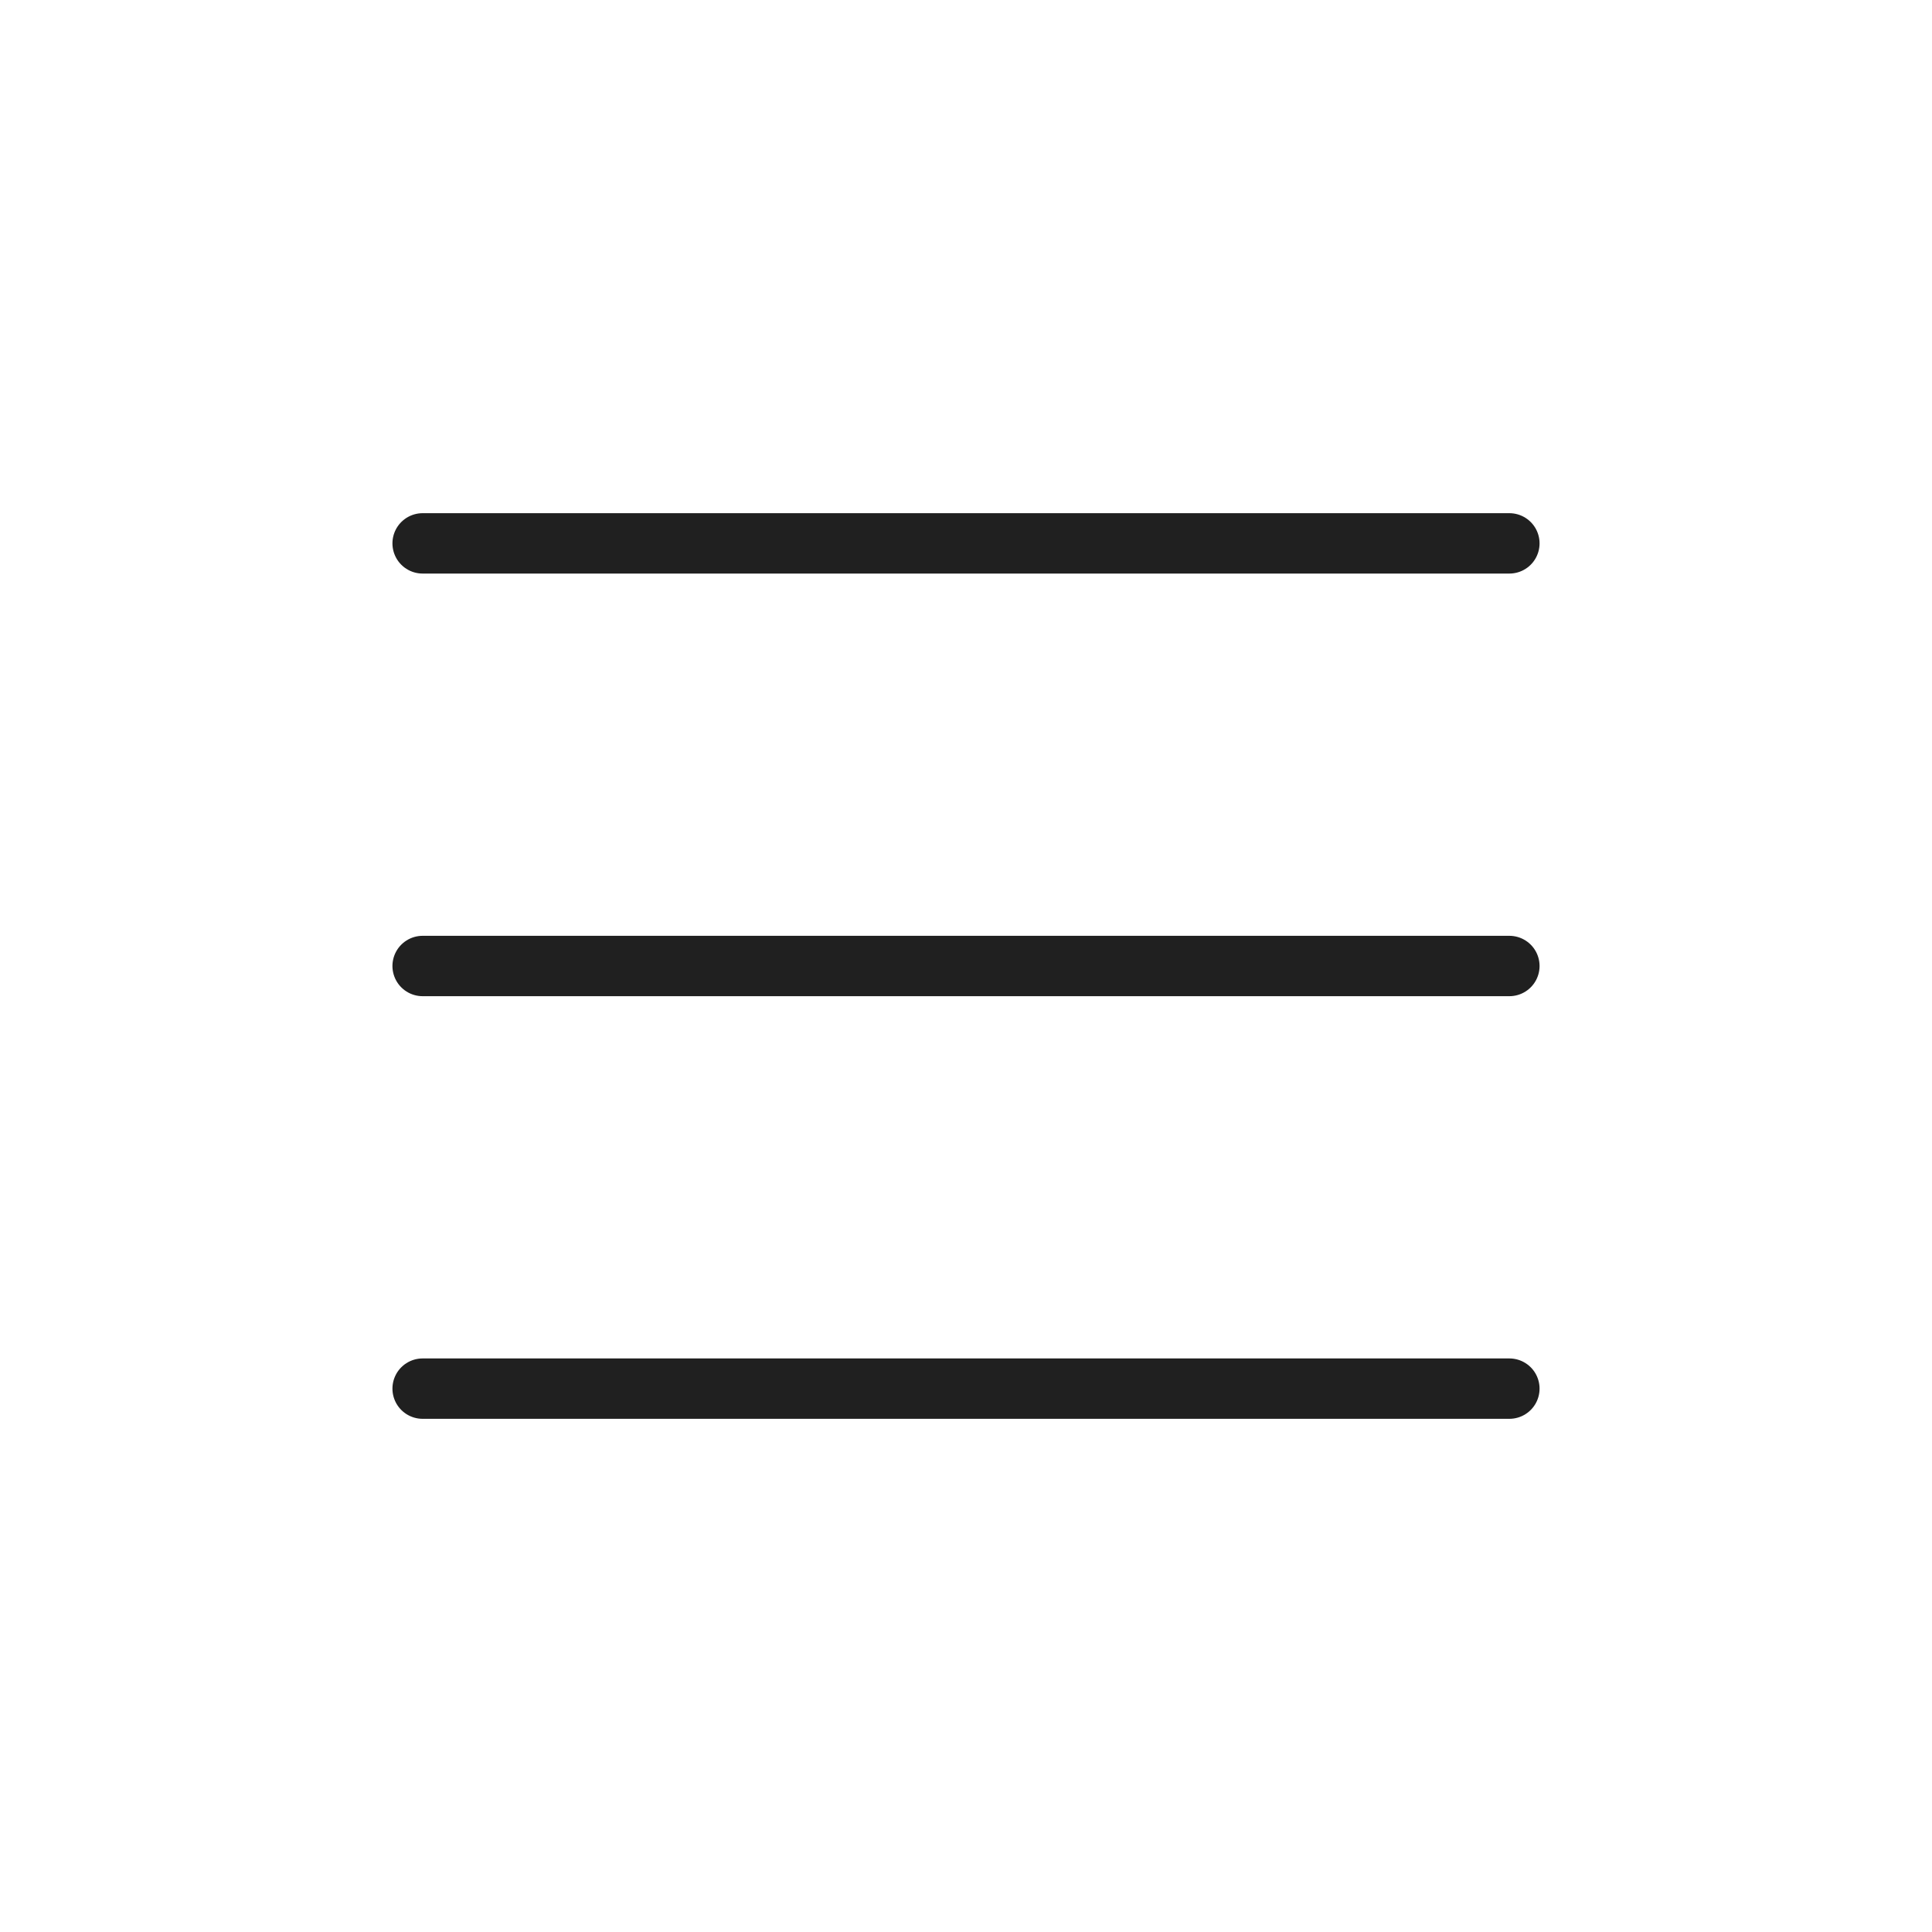
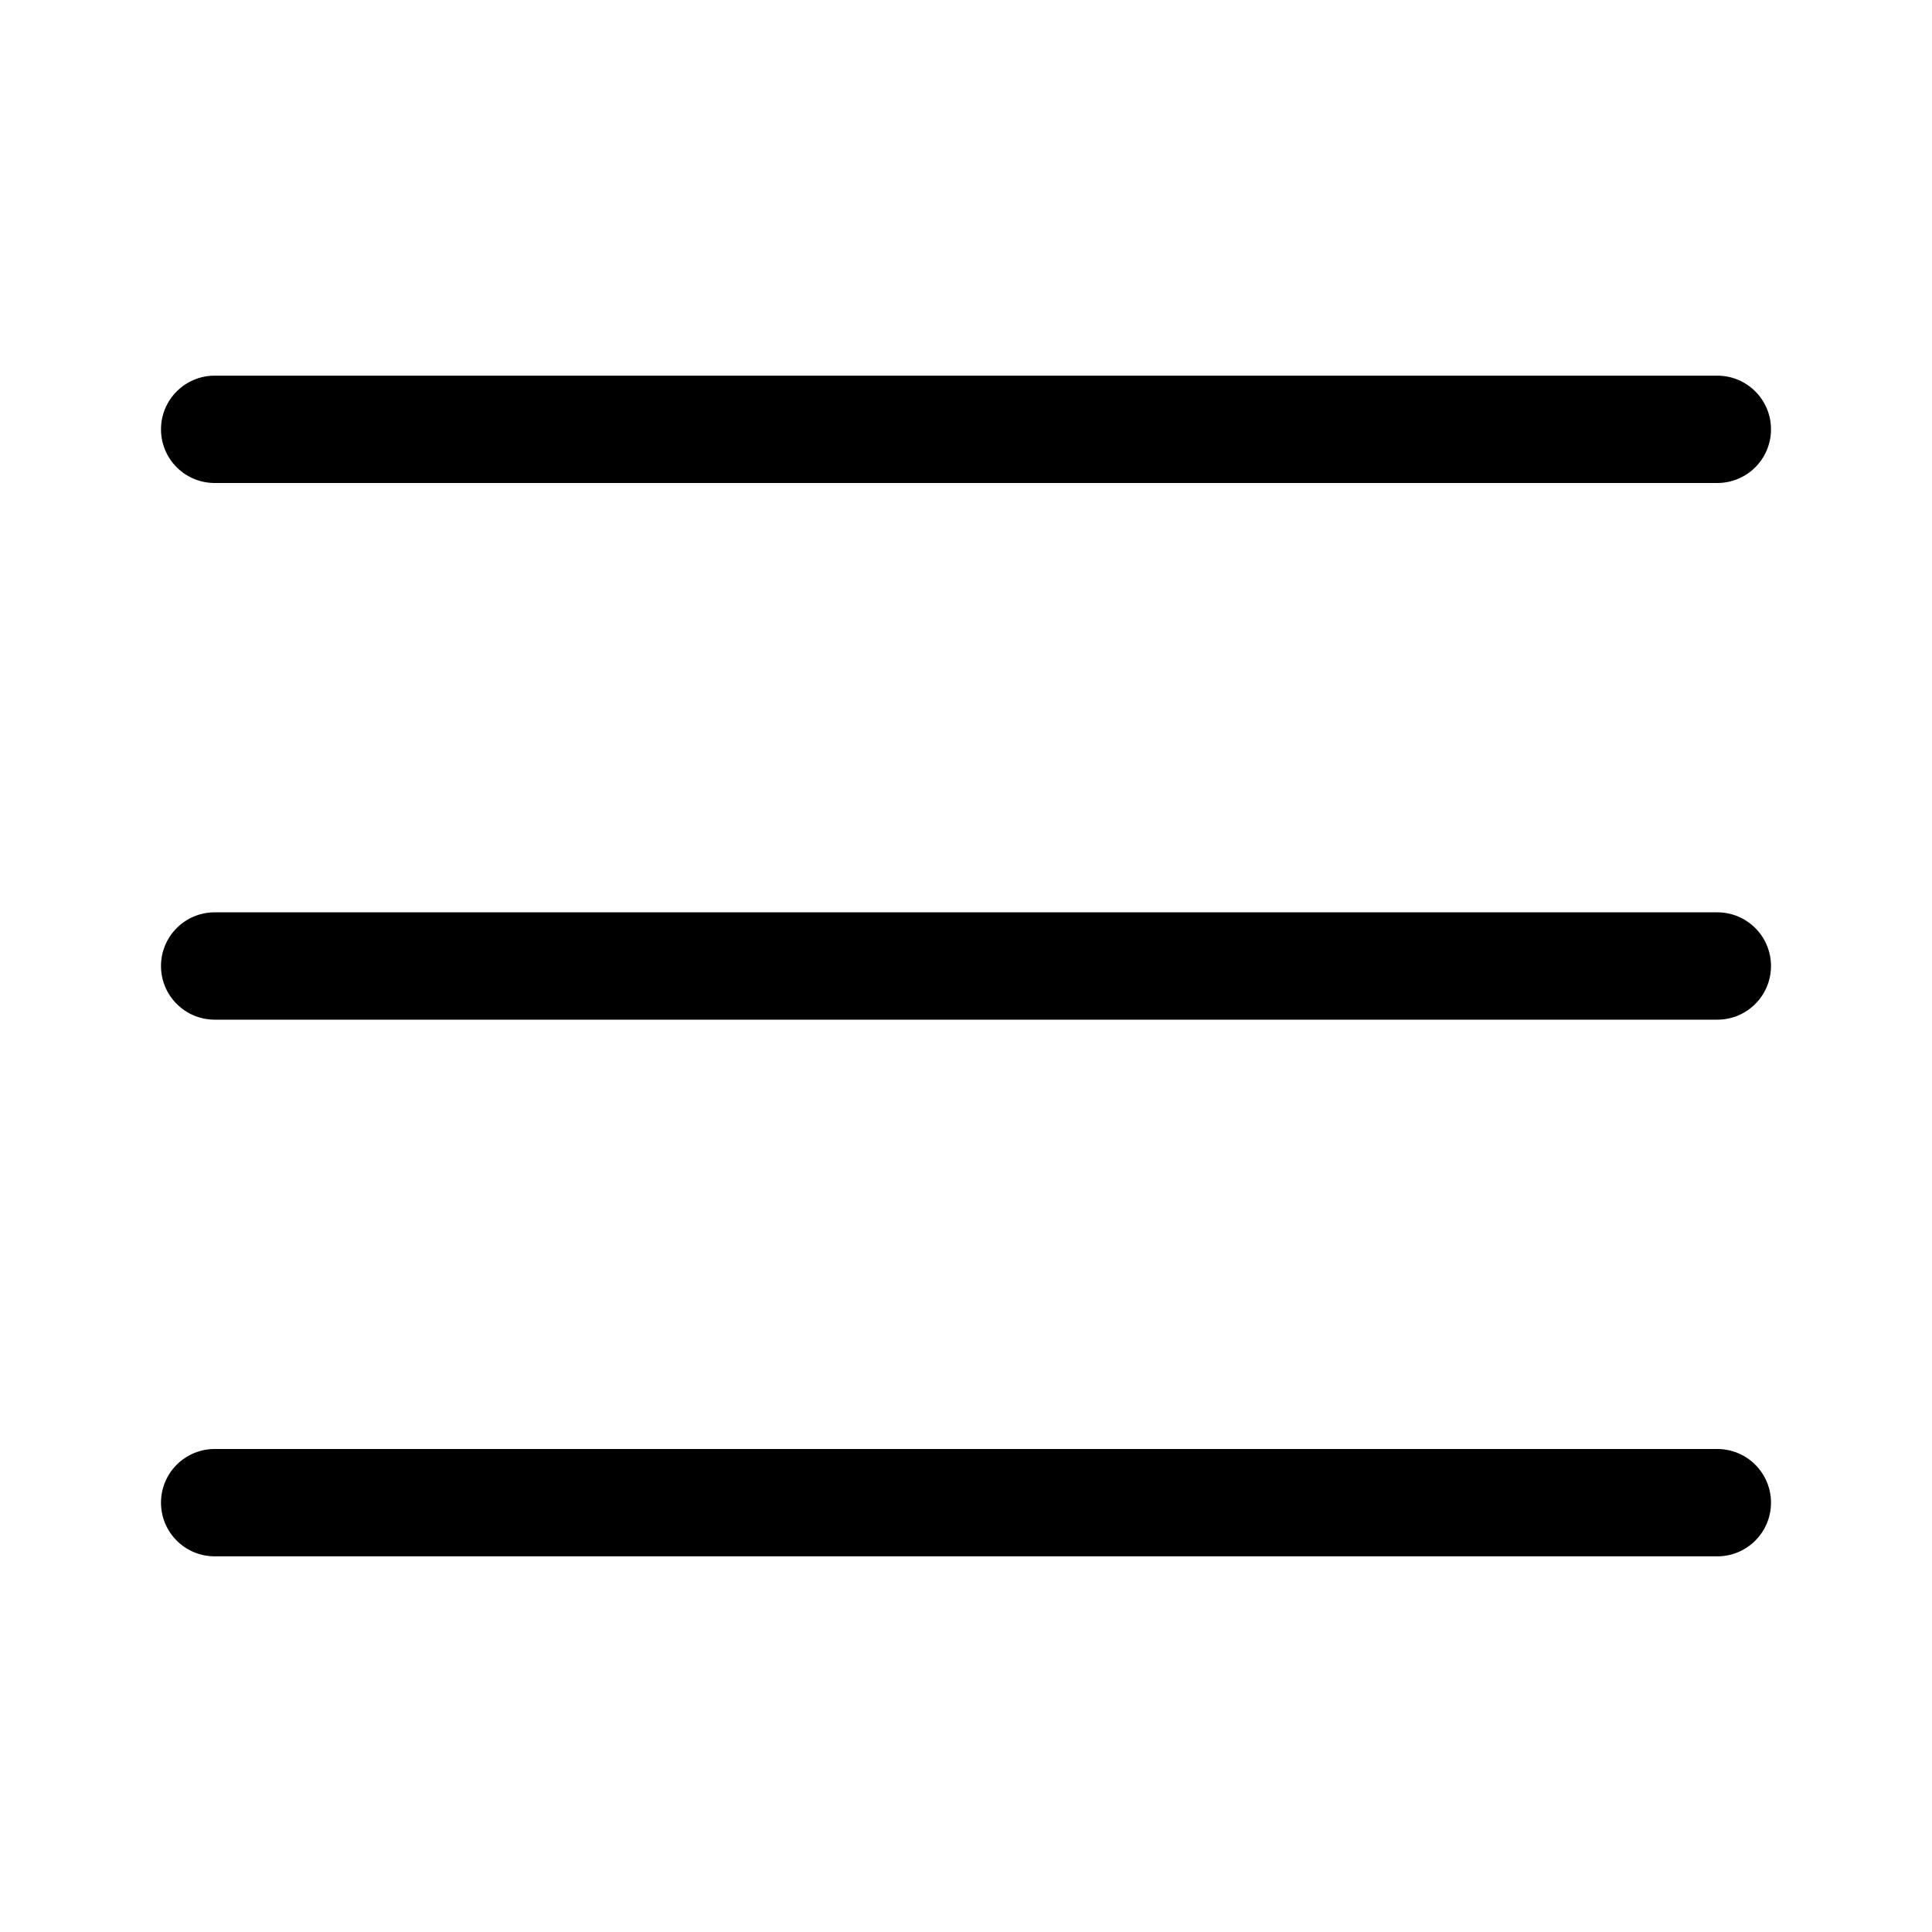
- <svg xmlns="http://www.w3.org/2000/svg" height="64" width="64" preserveaspectratio="none" aria-labelledby="title" aria-describedby="desc" role="img">
-   <path data-name="layer2" fill="none" stroke="#202020" stroke-miterlimit="10" stroke-width="2" d="M14 18h36M14 32h36" stroke-linejoin="round" stroke-linecap="round" />
-   <path data-name="layer1" fill="none" stroke="#202020" stroke-miterlimit="10" stroke-width="2" d="M14 46h36" stroke-linejoin="round" stroke-linecap="round" />
+ <svg xmlns="http://www.w3.org/2000/svg" version="1.1" width="36" height="36" viewBox="0 0 36 36" preserveAspectRatio="xMidYMid meet">
+   <path class="clr-i-outline clr-i-outline-path-1" d="M32,29H4a1,1,0,0,1,0-2H32a1,1,0,0,1,0,2Z" />
+   <path class="clr-i-outline clr-i-outline-path-2" d="M32,19H4a1,1,0,0,1,0-2H32a1,1,0,0,1,0,2Z" />
+   <path class="clr-i-outline clr-i-outline-path-3" d="M32,9H4A1,1,0,0,1,4,7H32a1,1,0,0,1,0,2Z" />
+   <rect x="0" y="0" width="36" height="36" fill-opacity="0" />
</svg>
